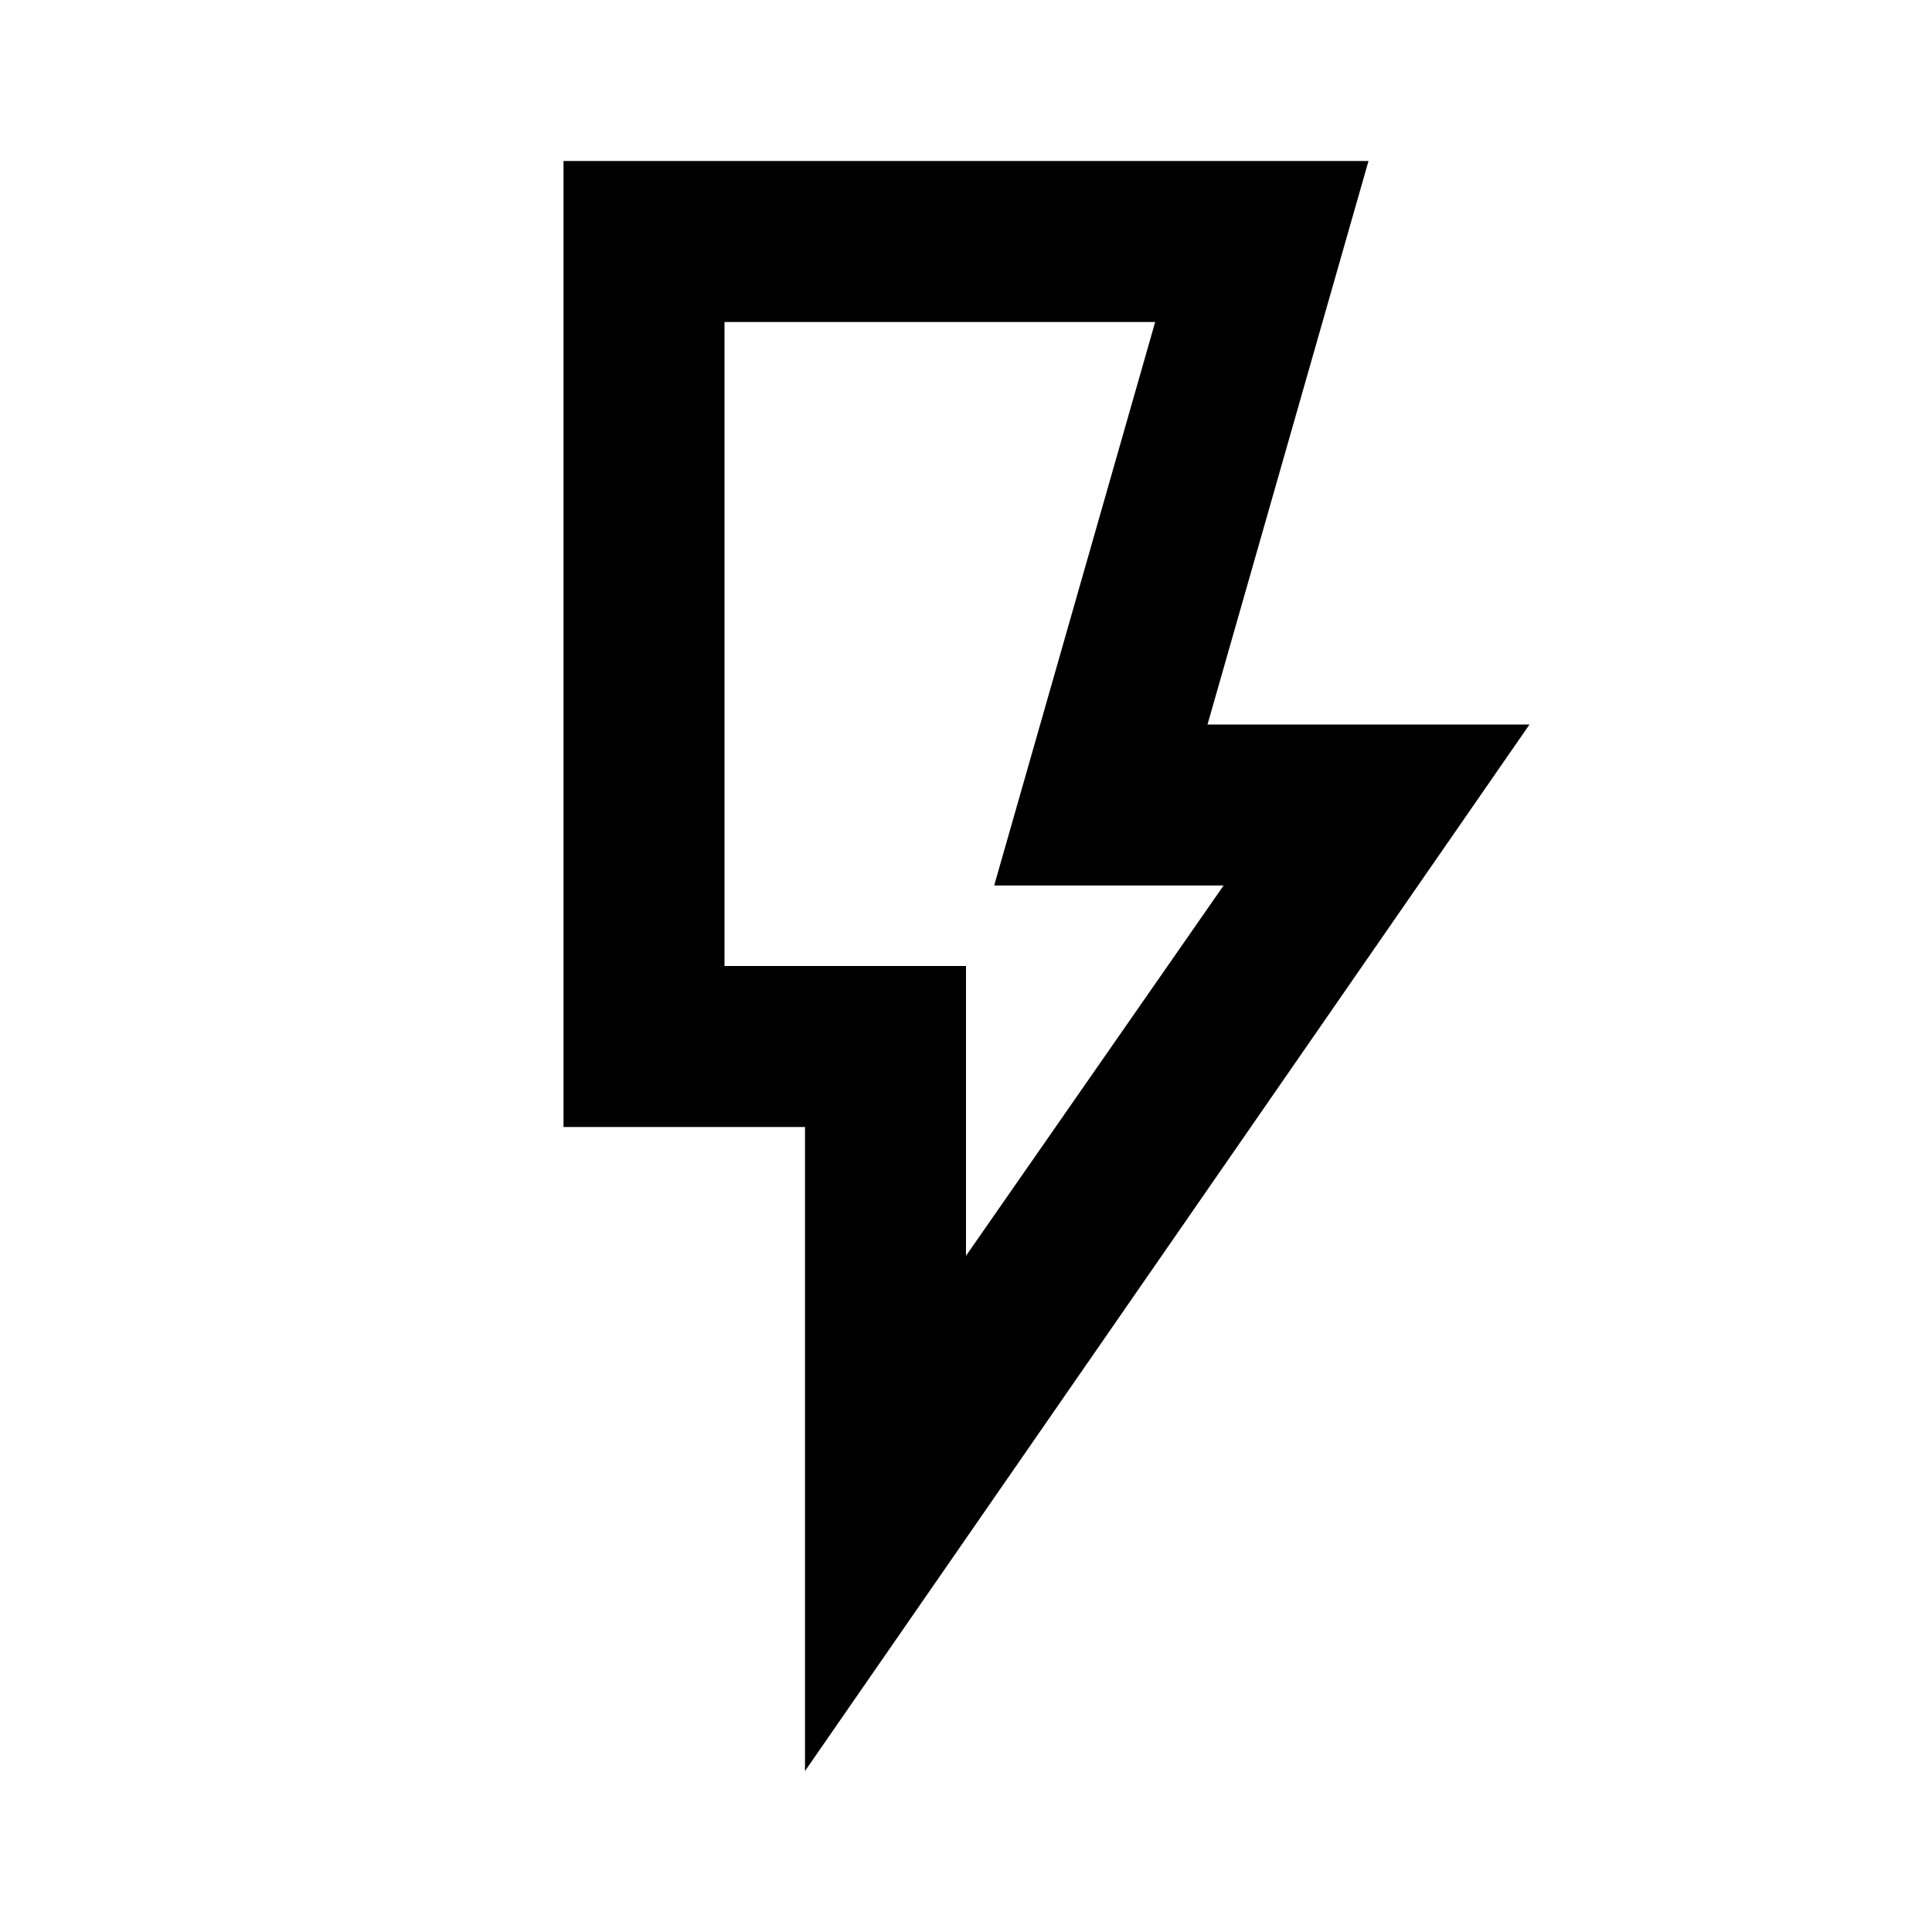
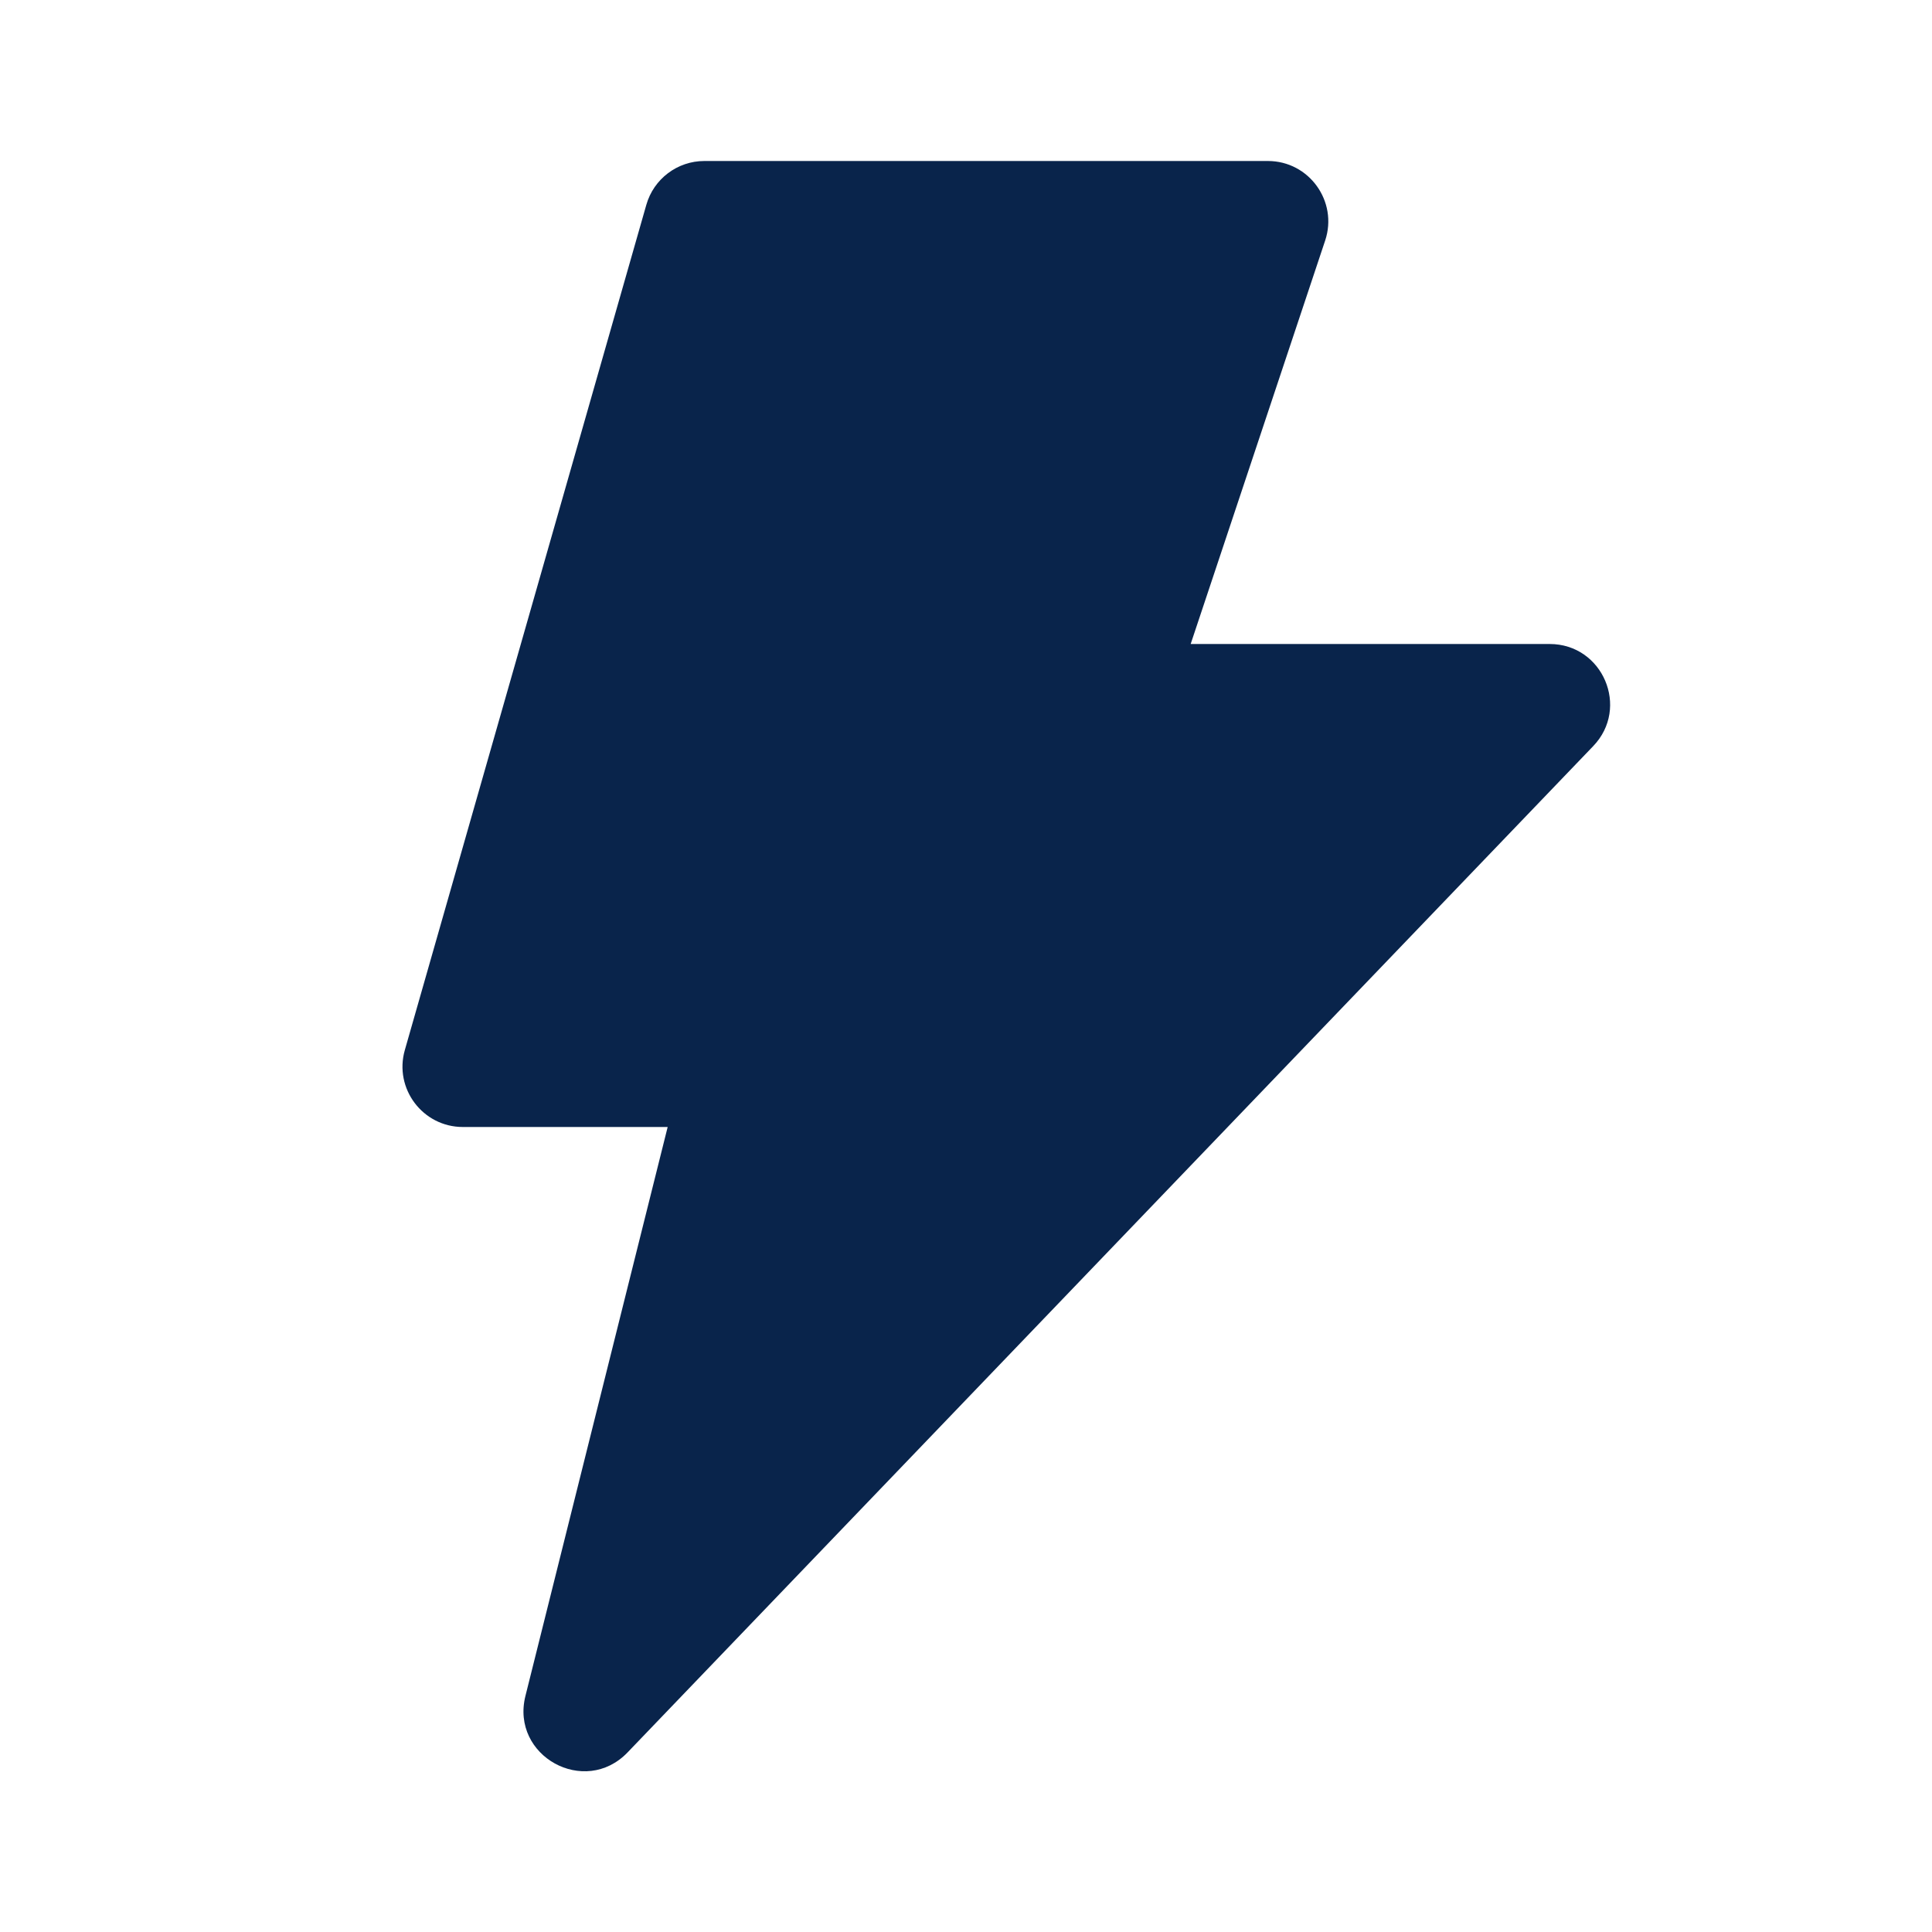
- <svg xmlns="http://www.w3.org/2000/svg" width="24" height="24" version="1.1" viewBox="0 96 960 960">
-   <path d="m480 720 128-184H494l80-280H360v320h120v144Zm-80 256V656H280V176h400l-80 280h160L400 976Zm80-400H360h120Z" />
+ <svg xmlns="http://www.w3.org/2000/svg" width="800px" height="800px" viewBox="0 0 24 24" version="1.1" fill="#000000">
+   <g id="SVGRepo_bgCarrier" stroke-width="0" />
+   <g id="SVGRepo_tracerCarrier" stroke-linecap="round" stroke-linejoin="round" />
+   <g id="SVGRepo_iconCarrier">
+     <g id="🔍-Product-Icons" stroke="none" stroke-width="1" fill="none" fill-rule="evenodd">
+       <g id="ic_fluent_flash_on_24_filled" fill="#09244b" fill-rule="nonzero">
+         <path d="M8.294,14 L6.527,21.068 C6.341,21.814 7.263,22.324 7.796,21.769 L19.791,9.269 C20.249,8.793 19.911,8 19.25,8 L14.791,8 L16.462,2.987 C16.623,2.502 16.262,2 15.75,2 L8.75,2 C8.415,2 8.121,2.222 8.029,2.544 L5.029,13.044 C4.892,13.523 5.252,14 5.75,14 L8.294,14 Z" id="🎨-Color"> </path>
+       </g>
+     </g>
+   </g>
</svg>
